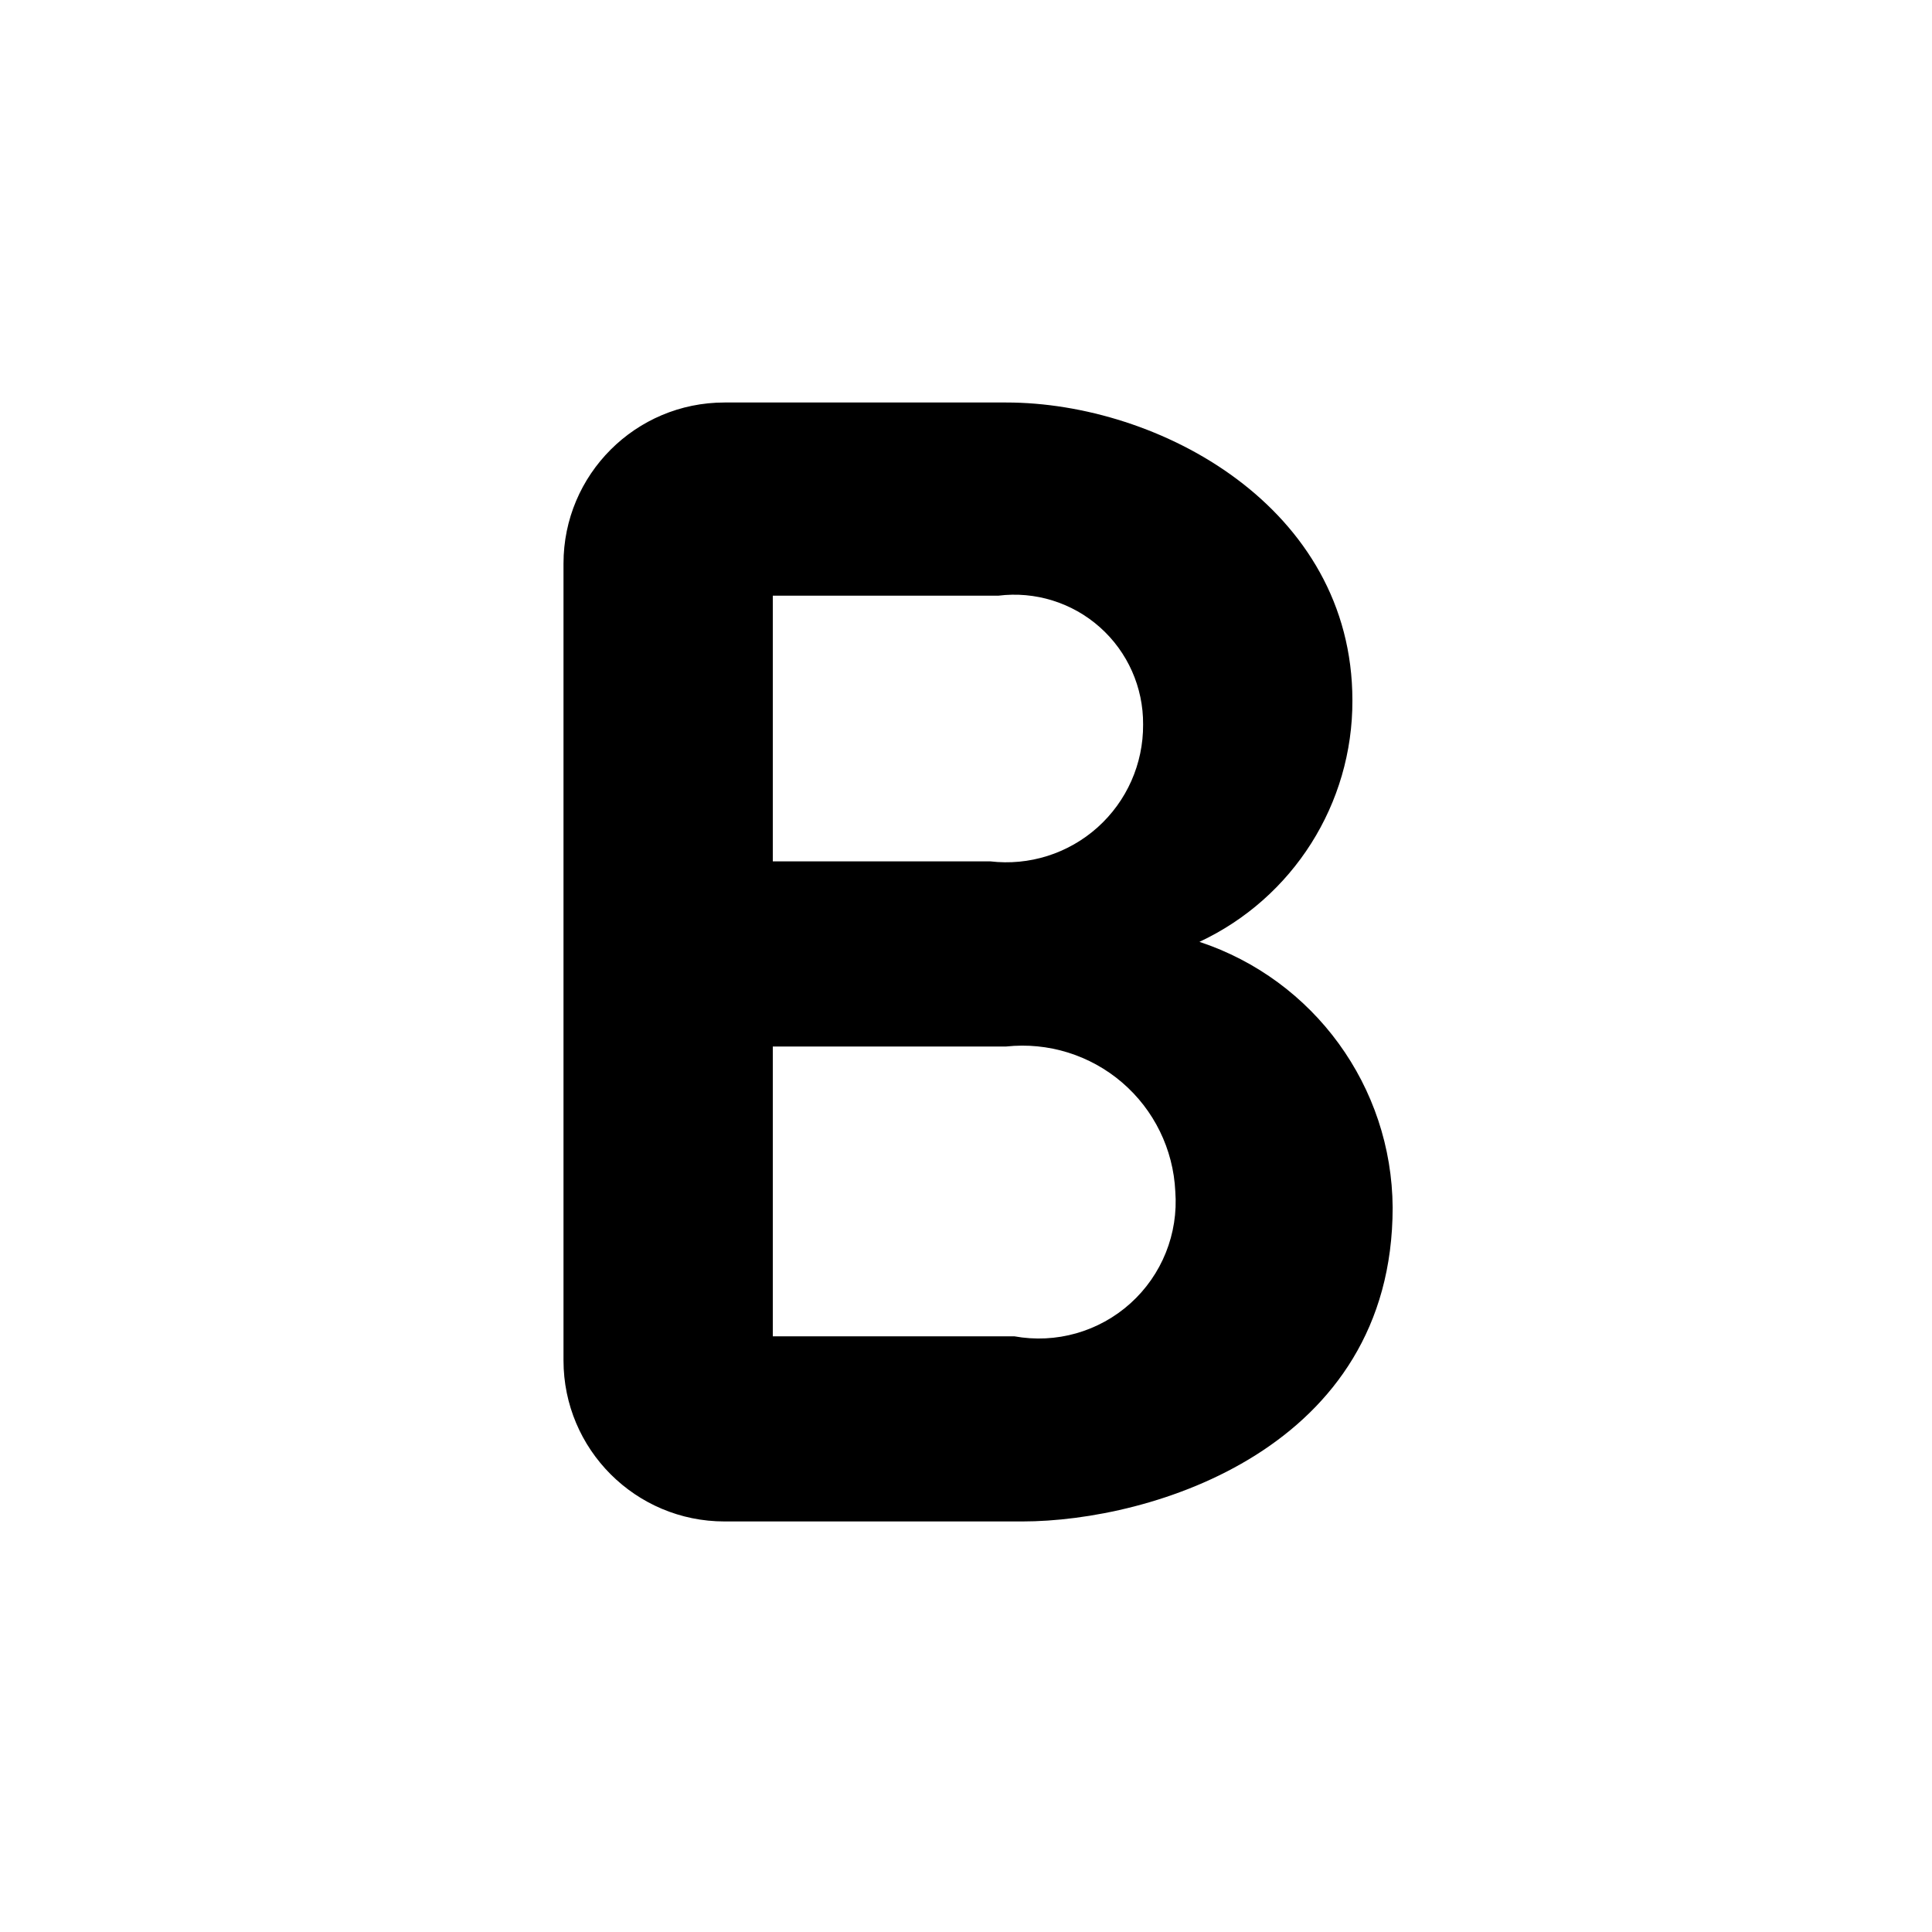
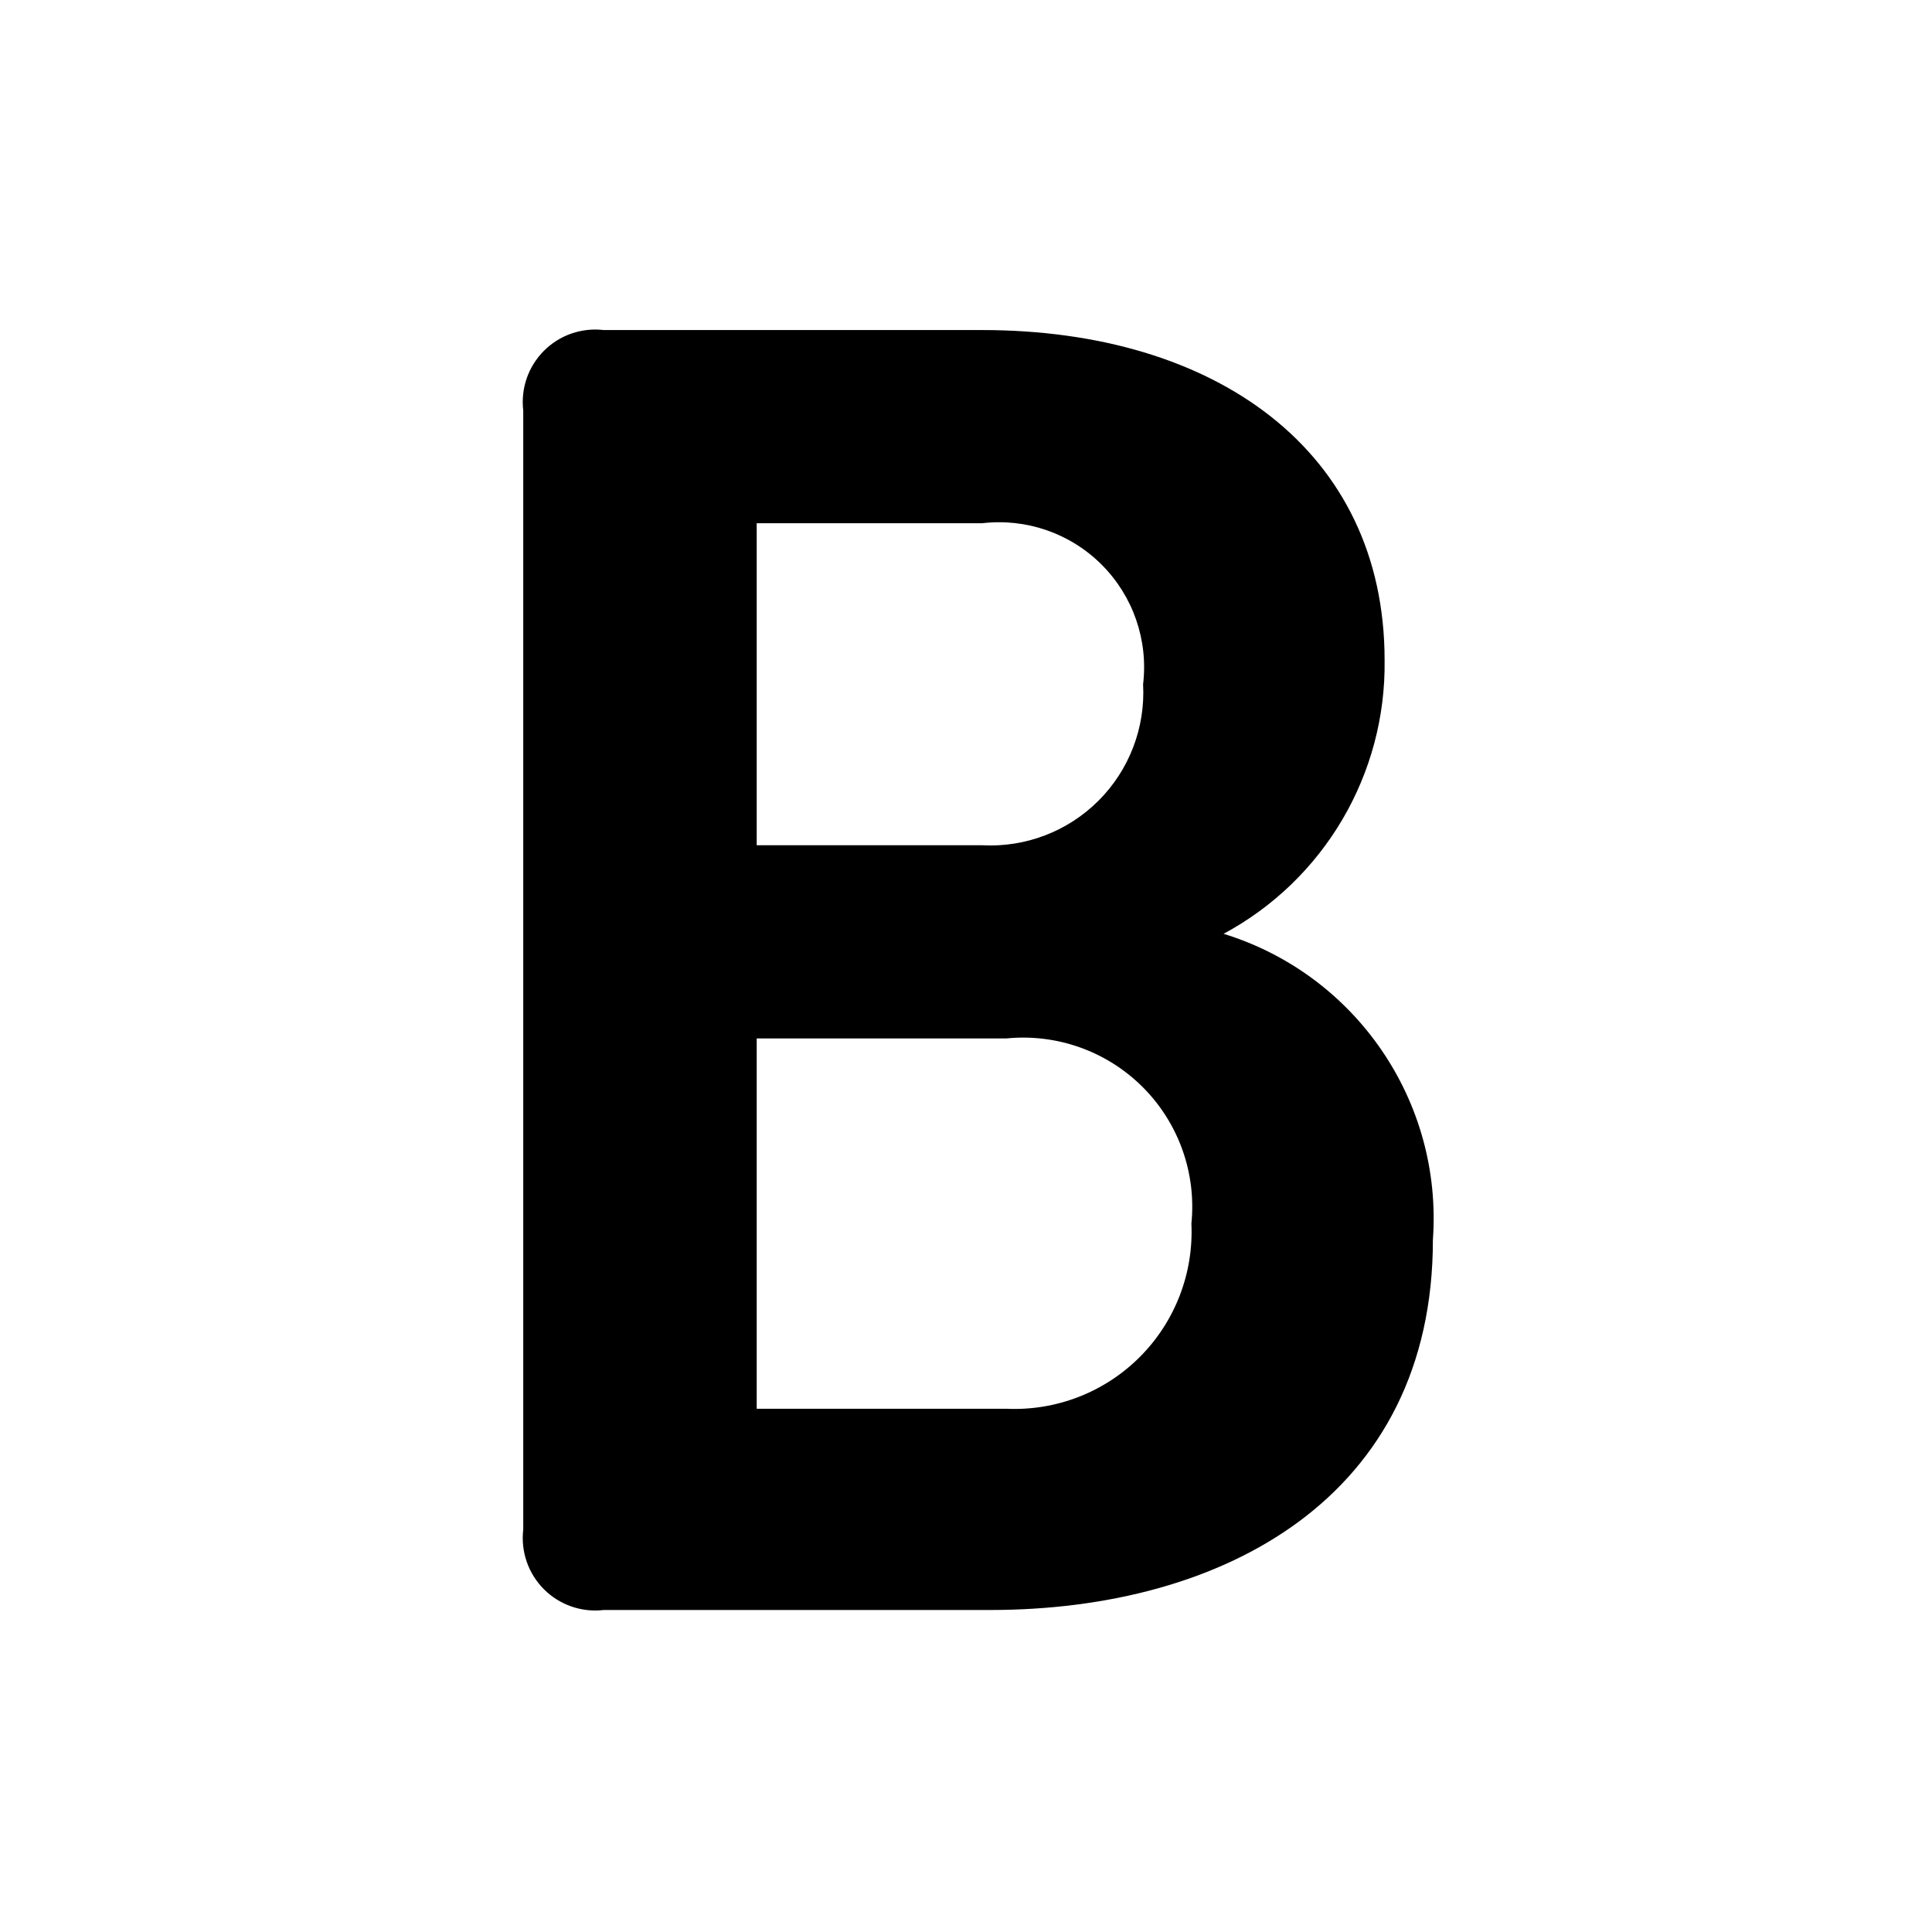
<svg xmlns="http://www.w3.org/2000/svg" viewBox="0 0 24 24">
-   <path d="M7,7A2,2,0,0,1,9,5h3.5c1.9,0,4.3,1.3,4.3,3.7a3.3,3.3,0,0,1-1.9,3h0a3.5,3.5,0,0,1,2.4,3.3c0,3-3,3.9-4.6,3.9H9a2,2,0,0,1-2-2Zm5.3,3.7A1.7,1.7,0,0,0,14.2,9a1.6,1.6,0,0,0-1.8-1.6H9.6v3.3Zm.3,5.9a1.7,1.7,0,0,0,2-1.8A1.9,1.9,0,0,0,12.5,13H9.6v3.6Z" />
+   <path d="M15.2,11.6h0a3.8,3.8,0,0,0,2-3.4c0-2.6-2.1-4.1-5-4.1H7.5a.9.9,0,0,0-1,1V19a.9.9,0,0,0,1,1h4.8c2.9,0,5.5-1.4,5.5-4.6A3.7,3.7,0,0,0,15.2,11.6ZM9.4,6.5h2.8a1.8,1.8,0,0,1,2,2,1.9,1.9,0,0,1-2,2H9.4Zm3.1,11H9.4V12.9h3.1a2.1,2.1,0,0,1,2.3,2.3A2.2,2.2,0,0,1,12.5,17.5Z" />
</svg>
